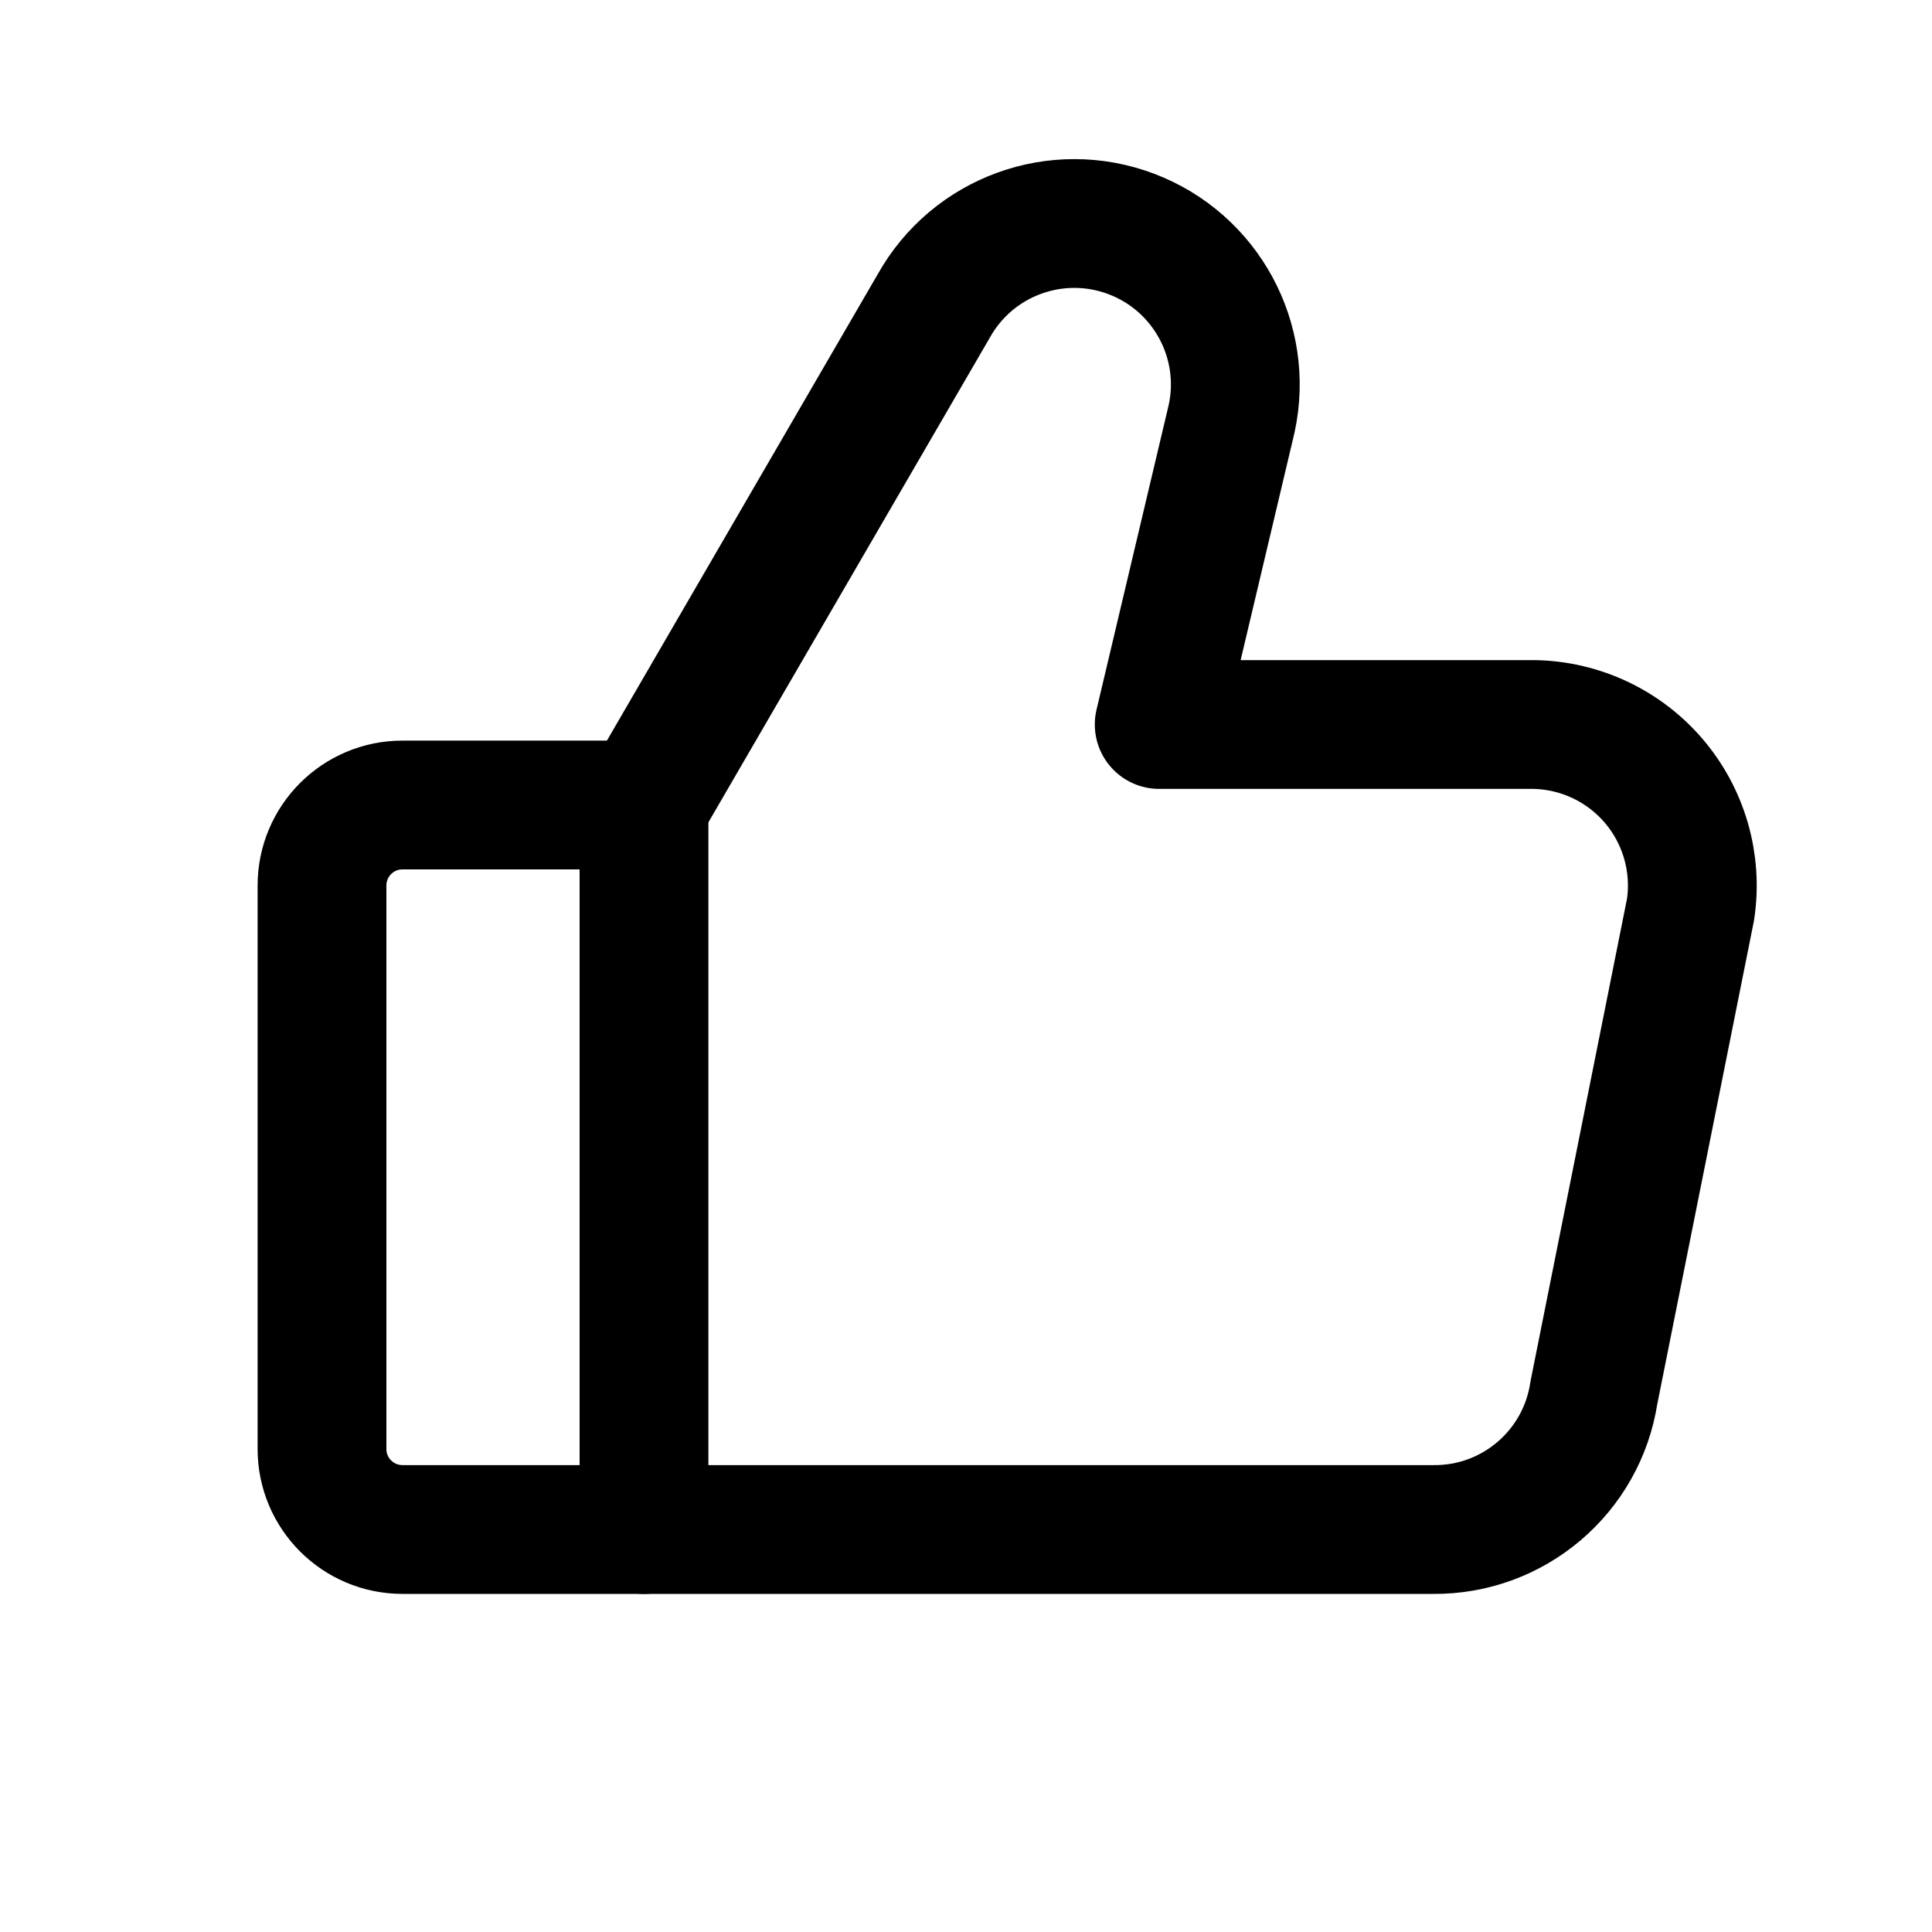
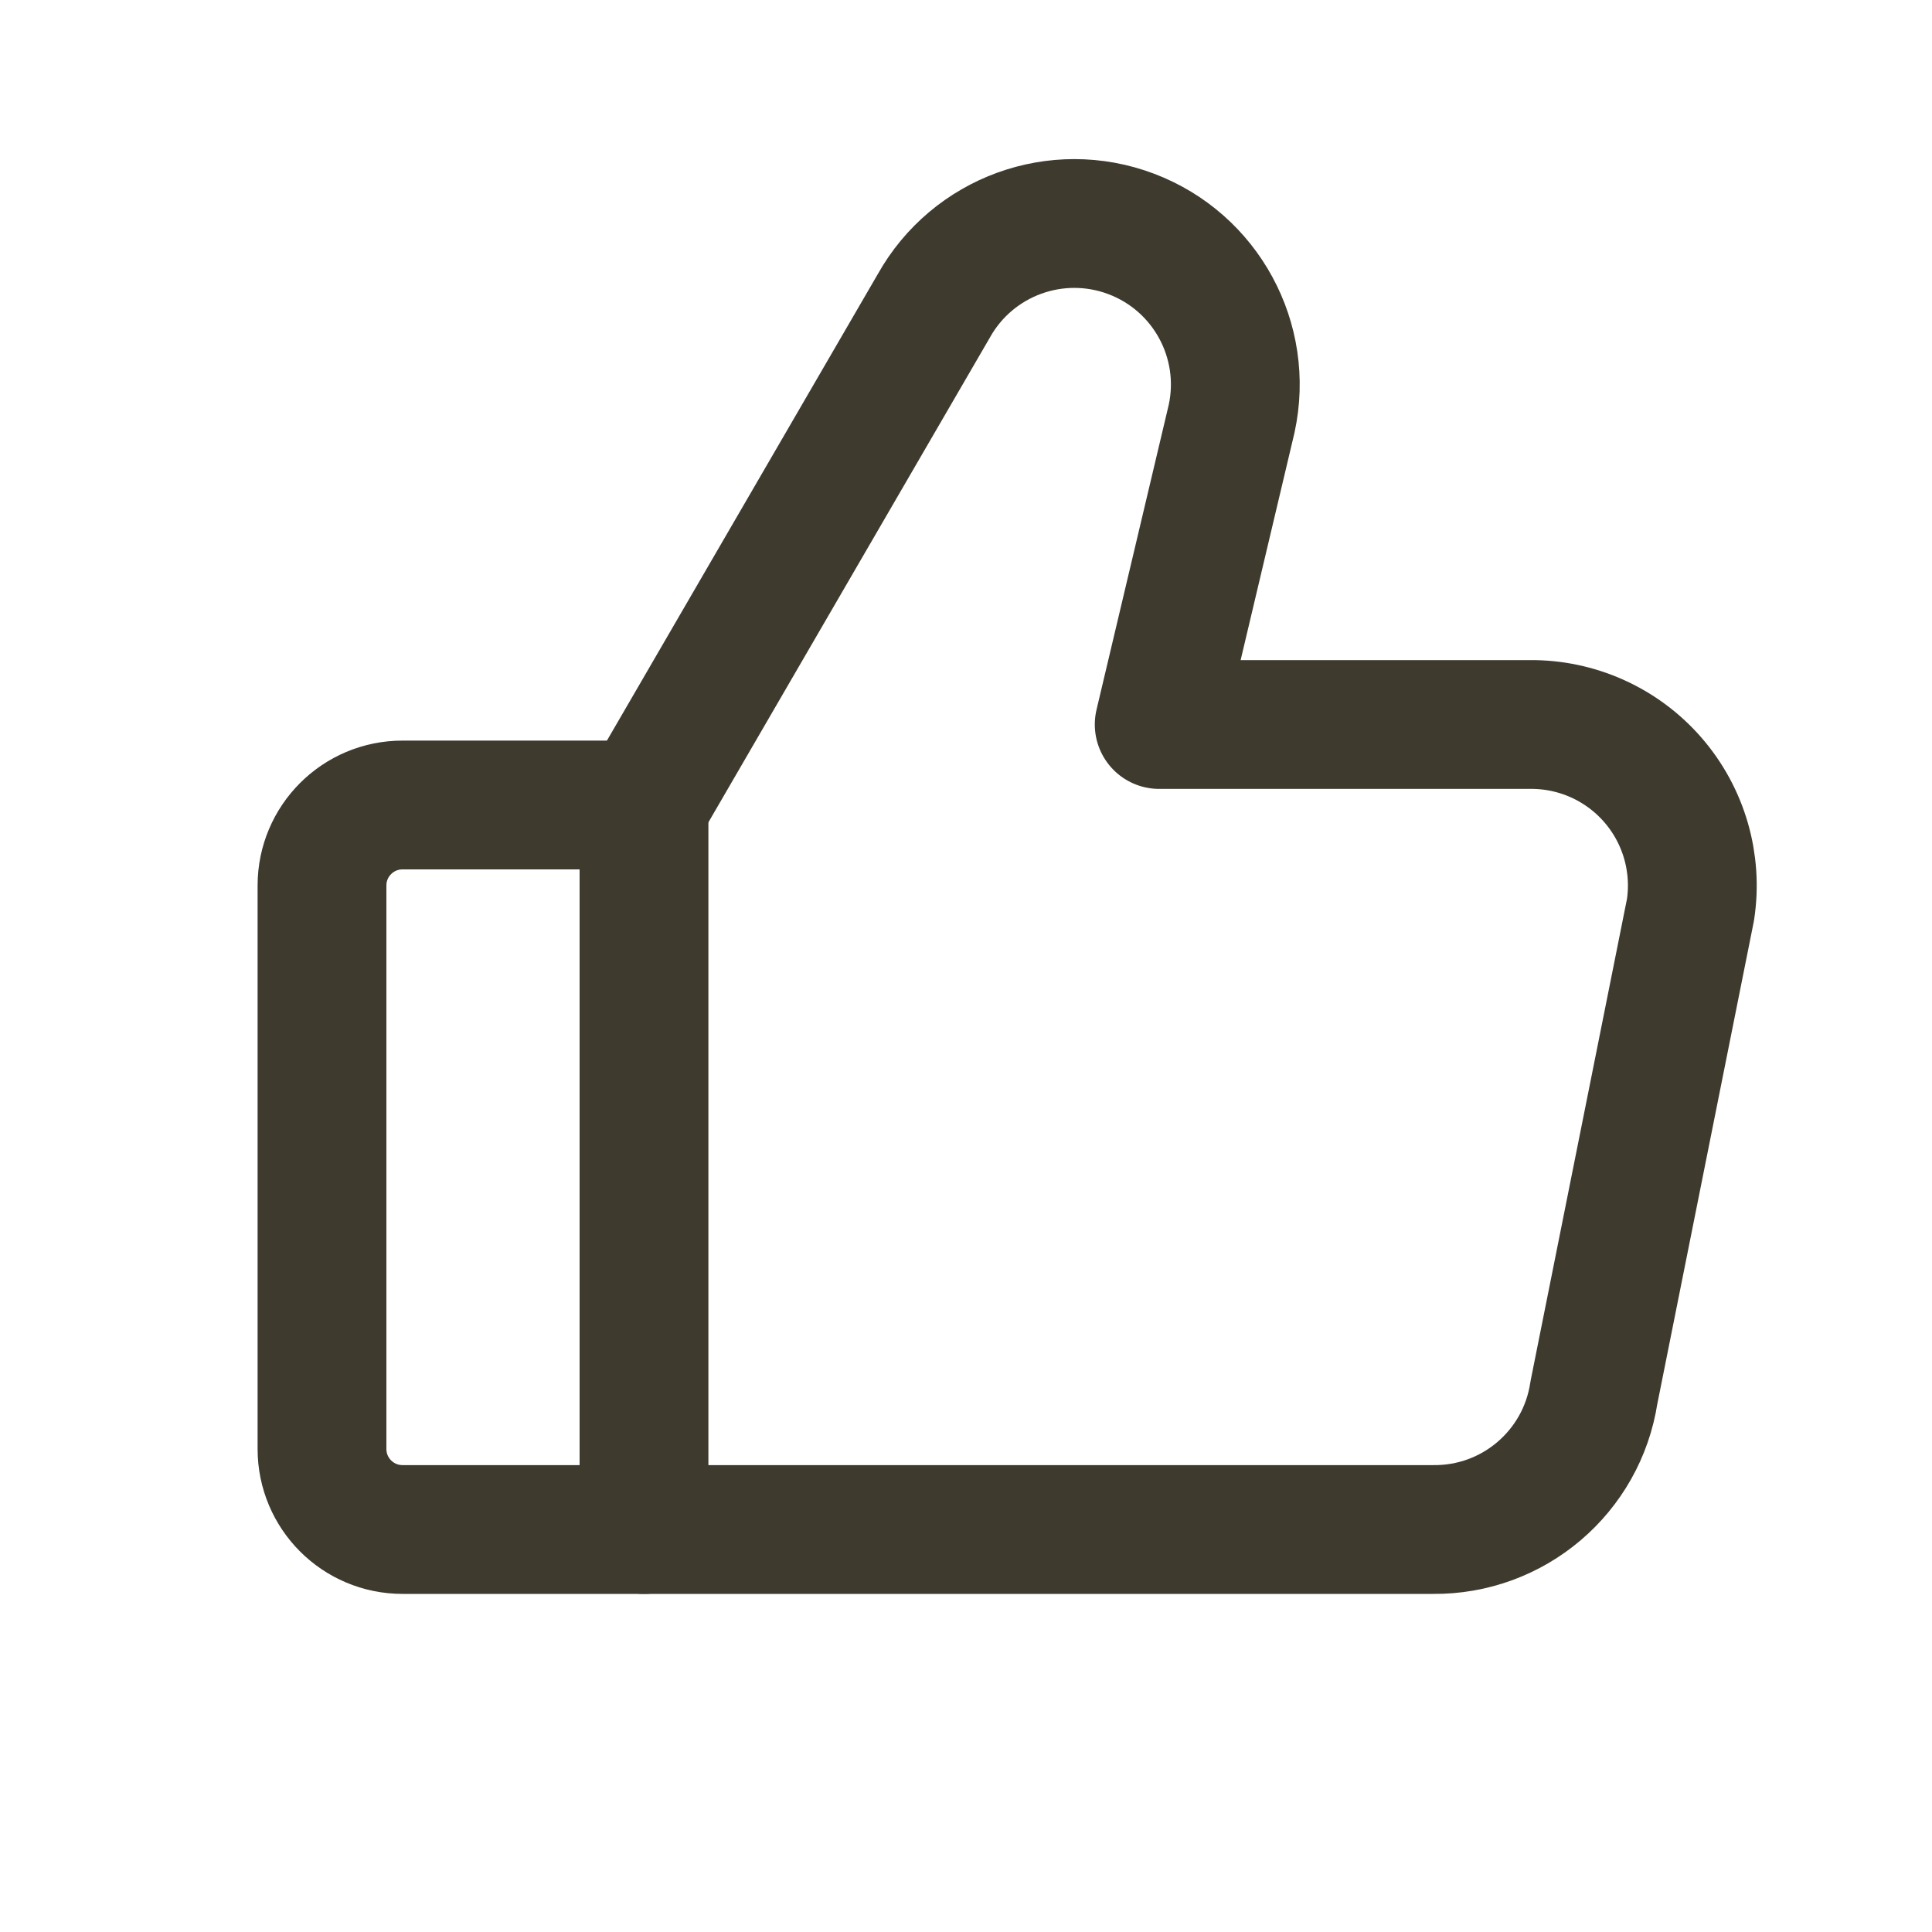
- <svg xmlns="http://www.w3.org/2000/svg" width="24" height="24" viewBox="0 0 24 24" fill="none" stroke="currentColor" stroke-width="1.6" stroke-linecap="round" stroke-linejoin="round">
+ <svg xmlns="http://www.w3.org/2000/svg" width="24" height="24" viewBox="0 0 24 24" fill="none" stroke="#3F3A2E" stroke-width="1.6" stroke-linecap="round" stroke-linejoin="round">
  <path d="M8 10v9H5a1 1 0 0 1-1-1v-7a1 1 0 0 1 1-1h3z" />
  <path d="M8 10l3.6-6.2a2 2 0 0 1 3.7 1.4L14.4 9H19a2 2 0 0 1 2 2.3l-1.2 6A2 2 0 0 1 17.8 19H8" />
</svg>
